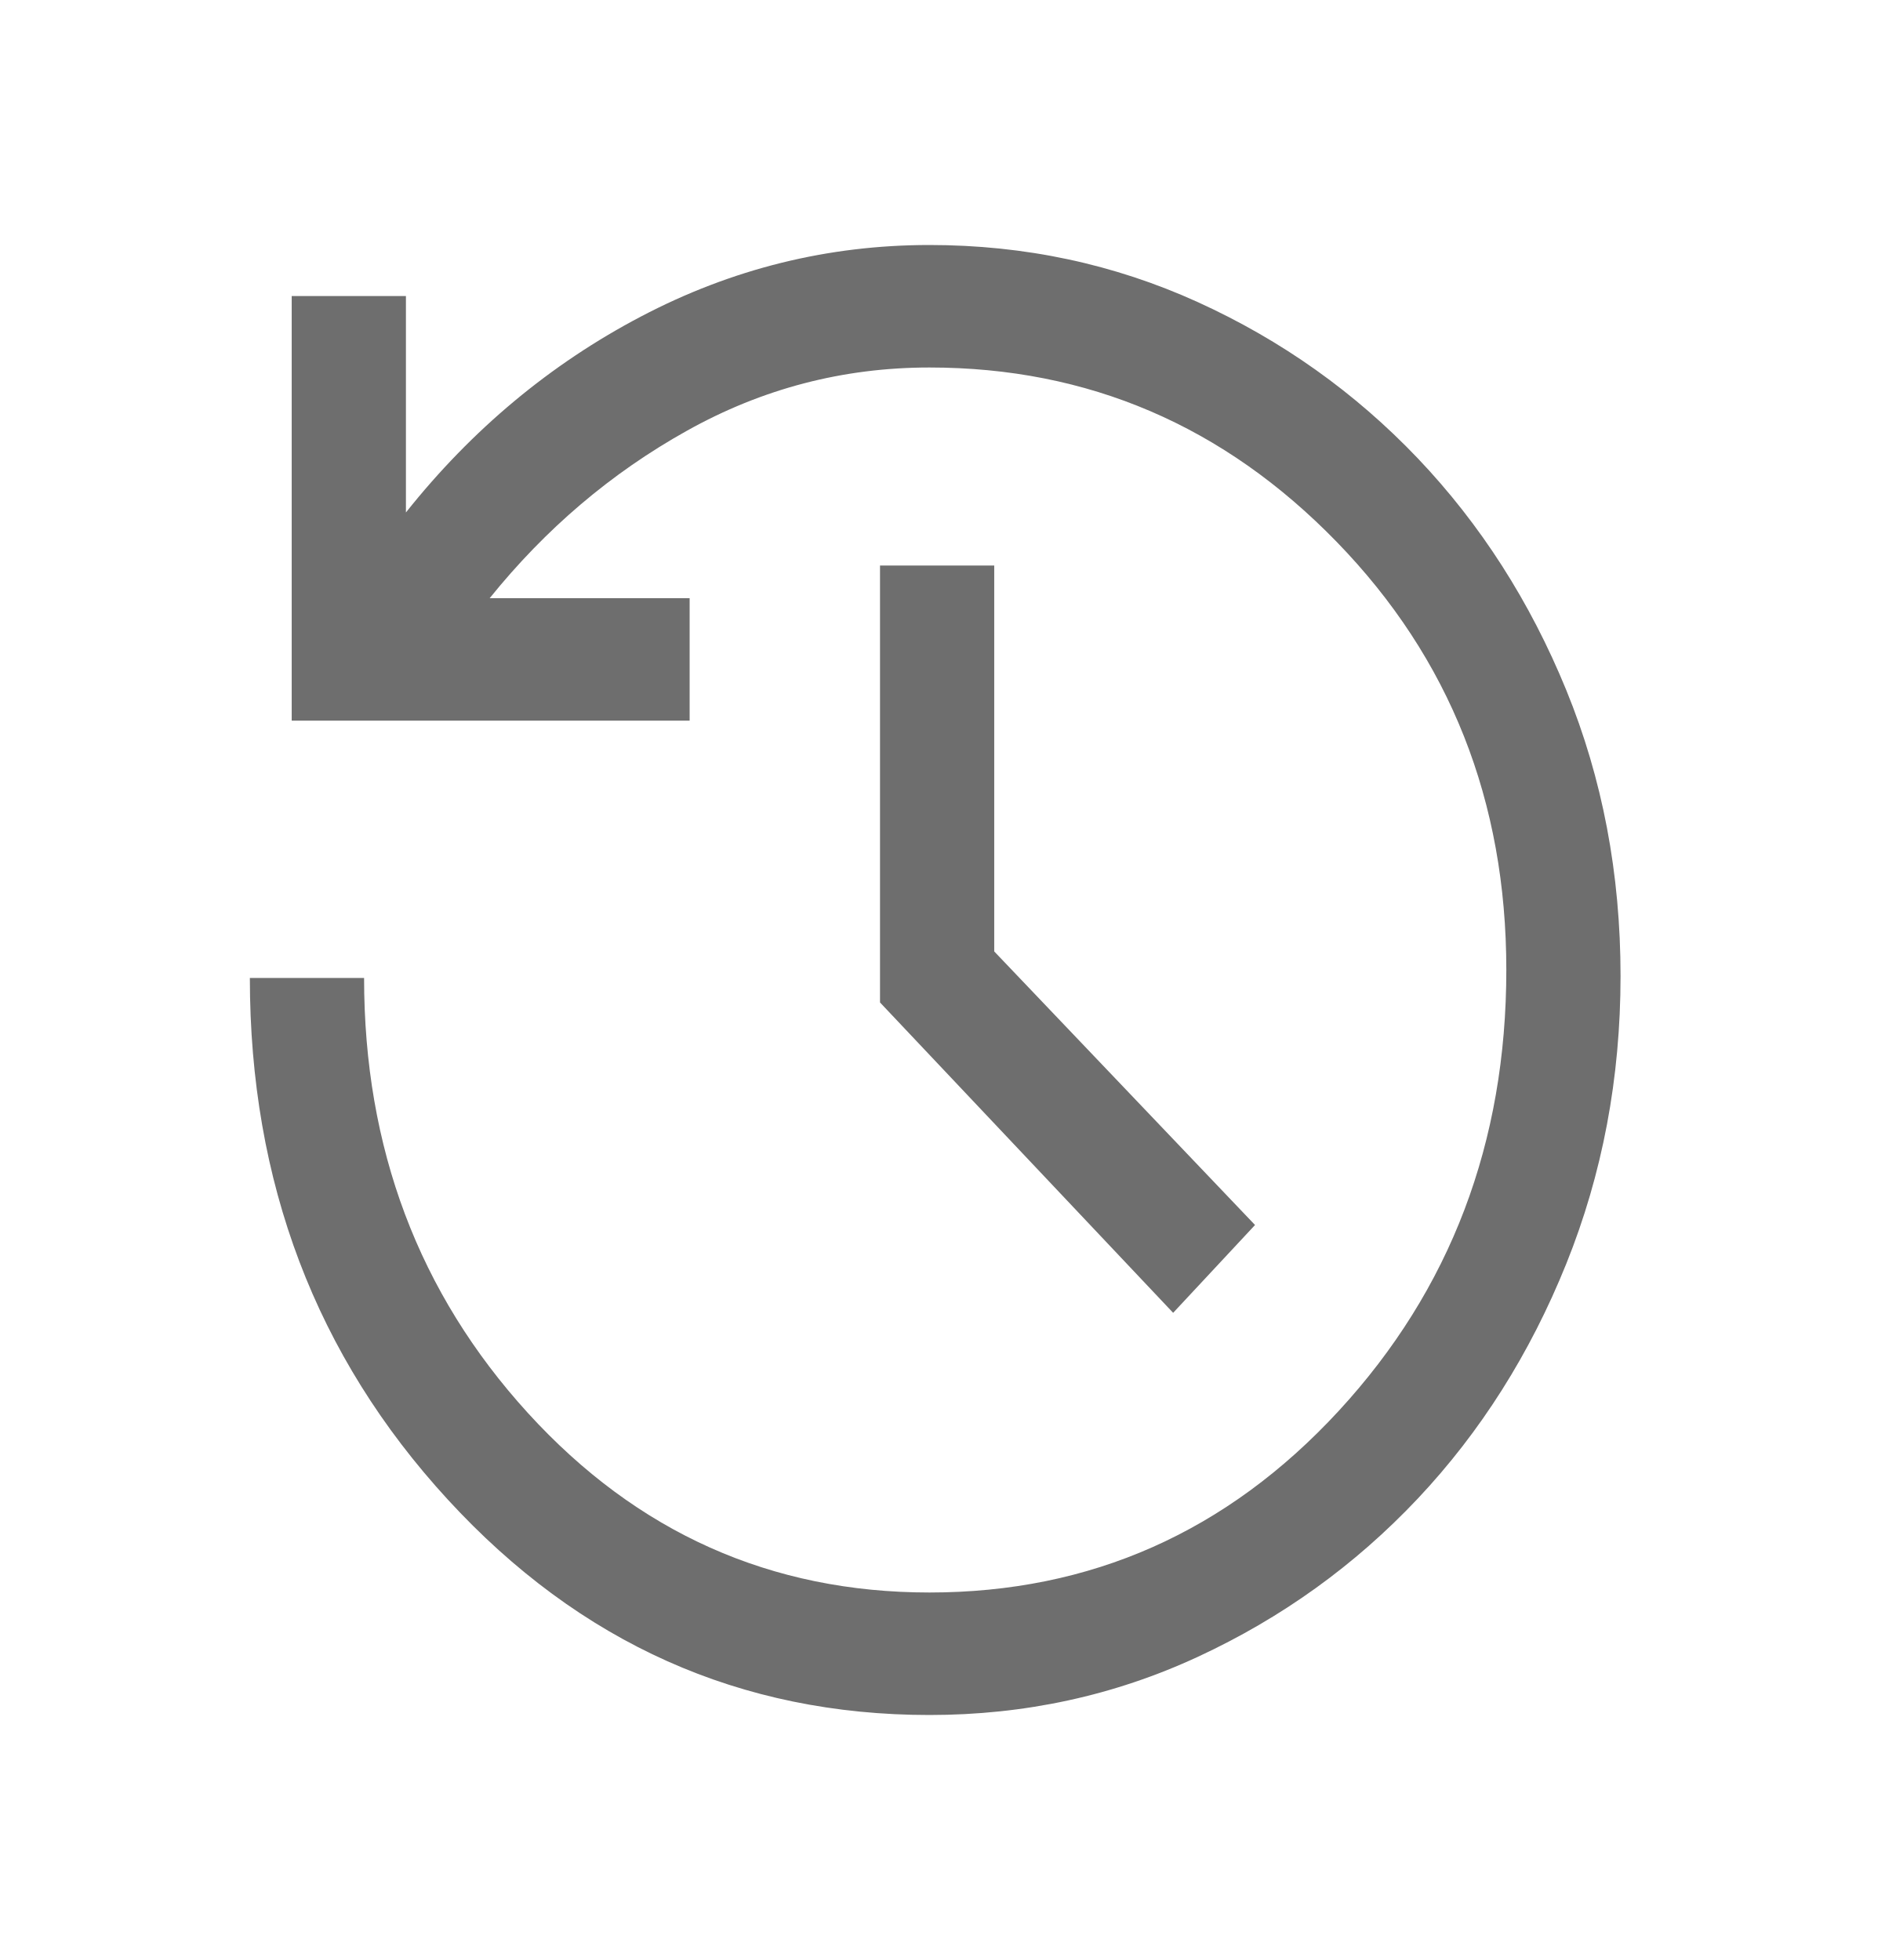
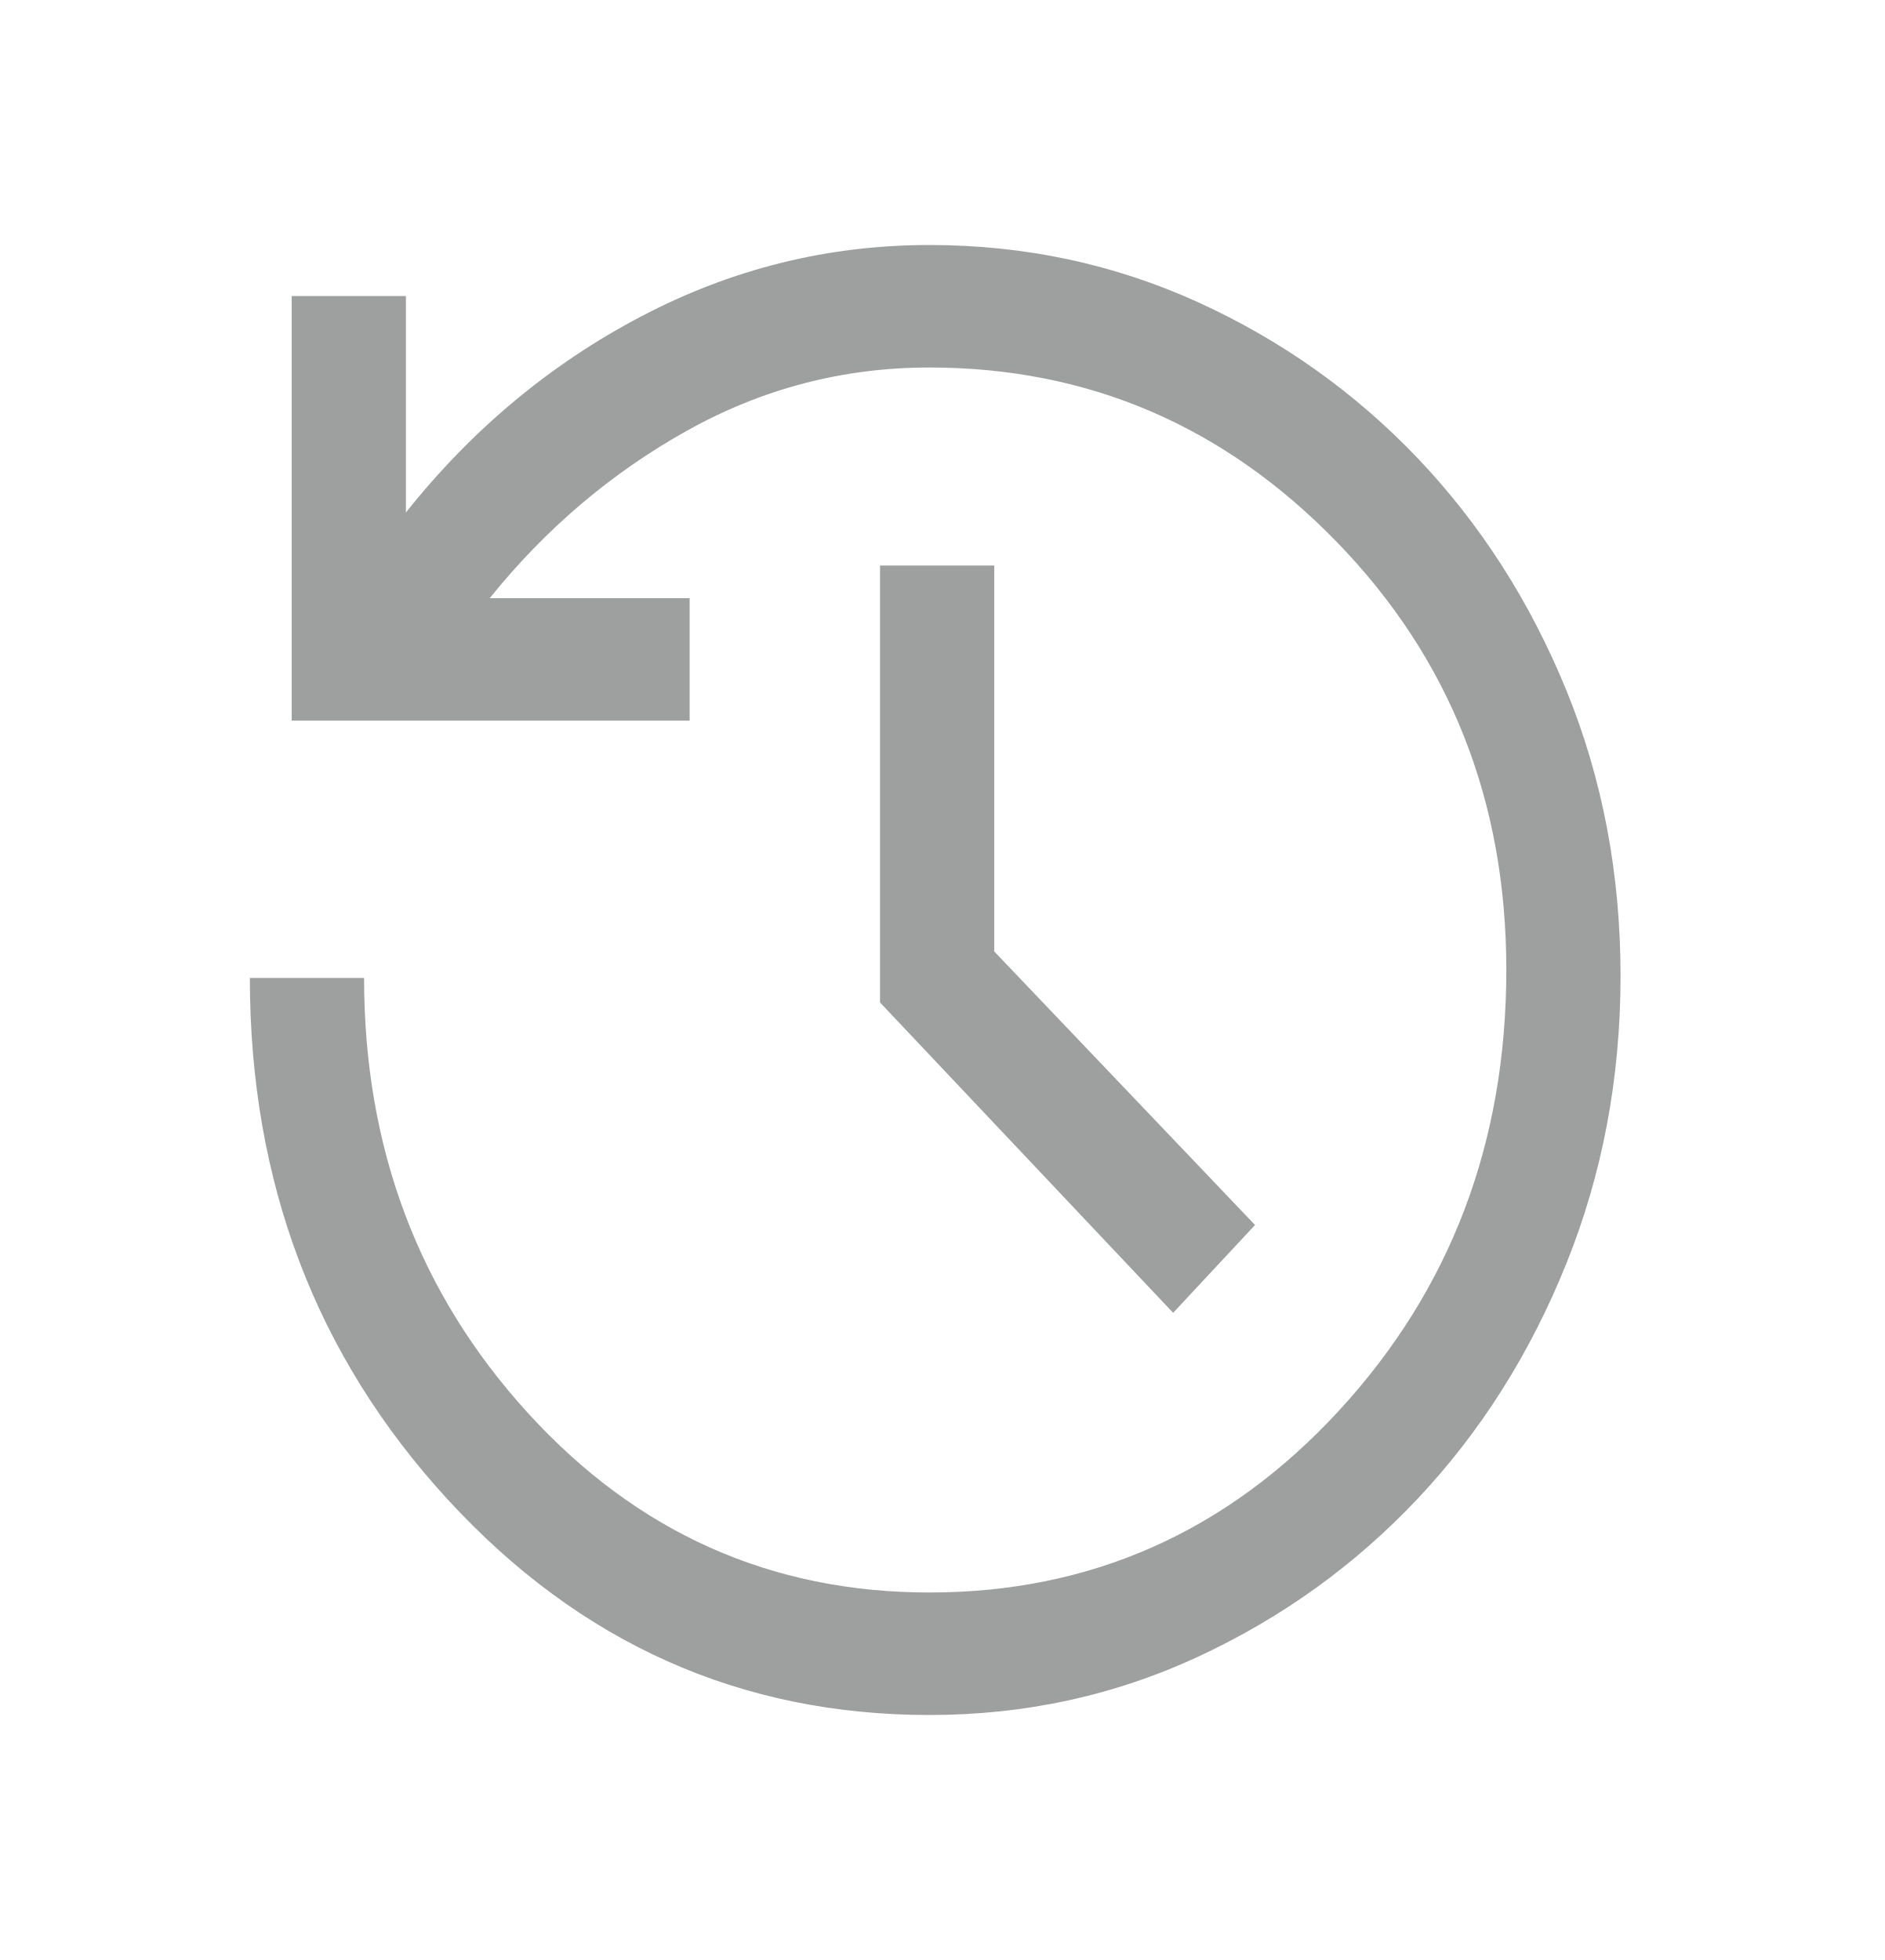
<svg xmlns="http://www.w3.org/2000/svg" width="25" height="26" viewBox="0 0 25 26" fill="none">
-   <path d="M12.328 22.75C9.82 22.75 7.691 21.798 5.94 19.893C4.189 17.988 3.314 15.681 3.314 12.973H4.829C4.829 15.23 5.553 17.153 7 18.742C8.448 20.331 10.224 21.125 12.328 21.125C14.466 21.125 16.275 20.322 17.757 18.715C19.238 17.108 19.979 15.158 19.979 12.865C19.979 10.626 19.23 8.734 17.732 7.191C16.233 5.647 14.432 4.875 12.328 4.875C11.183 4.875 10.11 5.155 9.109 5.715C8.107 6.274 7.236 7.015 6.495 7.935H9.147V9.56H3.869V3.927H5.384V6.798C6.26 5.697 7.299 4.83 8.503 4.198C9.706 3.566 10.981 3.25 12.328 3.25C13.591 3.25 14.777 3.503 15.888 4.008C16.999 4.514 17.971 5.205 18.805 6.08C19.638 6.956 20.294 7.981 20.774 9.154C21.254 10.328 21.494 11.592 21.494 12.946C21.494 14.3 21.254 15.573 20.774 16.765C20.294 17.956 19.638 18.994 18.805 19.879C17.971 20.764 16.999 21.463 15.888 21.978C14.777 22.493 13.591 22.75 12.328 22.75ZM15.56 17.415L11.672 13.298V7.502H13.187V12.621L16.646 16.25L15.56 17.415Z" fill="#6E6E6E" />
+   <path d="M12.328 22.75C9.82 22.75 7.691 21.798 5.94 19.893C4.189 17.988 3.314 15.681 3.314 12.973H4.829C4.829 15.23 5.553 17.153 7 18.742C8.448 20.331 10.224 21.125 12.328 21.125C14.466 21.125 16.275 20.322 17.757 18.715C19.238 17.108 19.979 15.158 19.979 12.865C19.979 10.626 19.23 8.734 17.732 7.191C16.233 5.647 14.432 4.875 12.328 4.875C11.183 4.875 10.11 5.155 9.109 5.715C8.107 6.274 7.236 7.015 6.495 7.935H9.147V9.56H3.869V3.927H5.384V6.798C6.26 5.697 7.299 4.83 8.503 4.198C9.706 3.566 10.981 3.25 12.328 3.25C13.591 3.25 14.777 3.503 15.888 4.008C16.999 4.514 17.971 5.205 18.805 6.08C19.638 6.956 20.294 7.981 20.774 9.154C21.254 10.328 21.494 11.592 21.494 12.946C21.494 14.3 21.254 15.573 20.774 16.765C20.294 17.956 19.638 18.994 18.805 19.879C17.971 20.764 16.999 21.463 15.888 21.978C14.777 22.493 13.591 22.75 12.328 22.75ZM15.56 17.415L11.672 13.298V7.502H13.187V12.621L16.646 16.25L15.56 17.415Z" fill="#9E9F9F" />
</svg>
